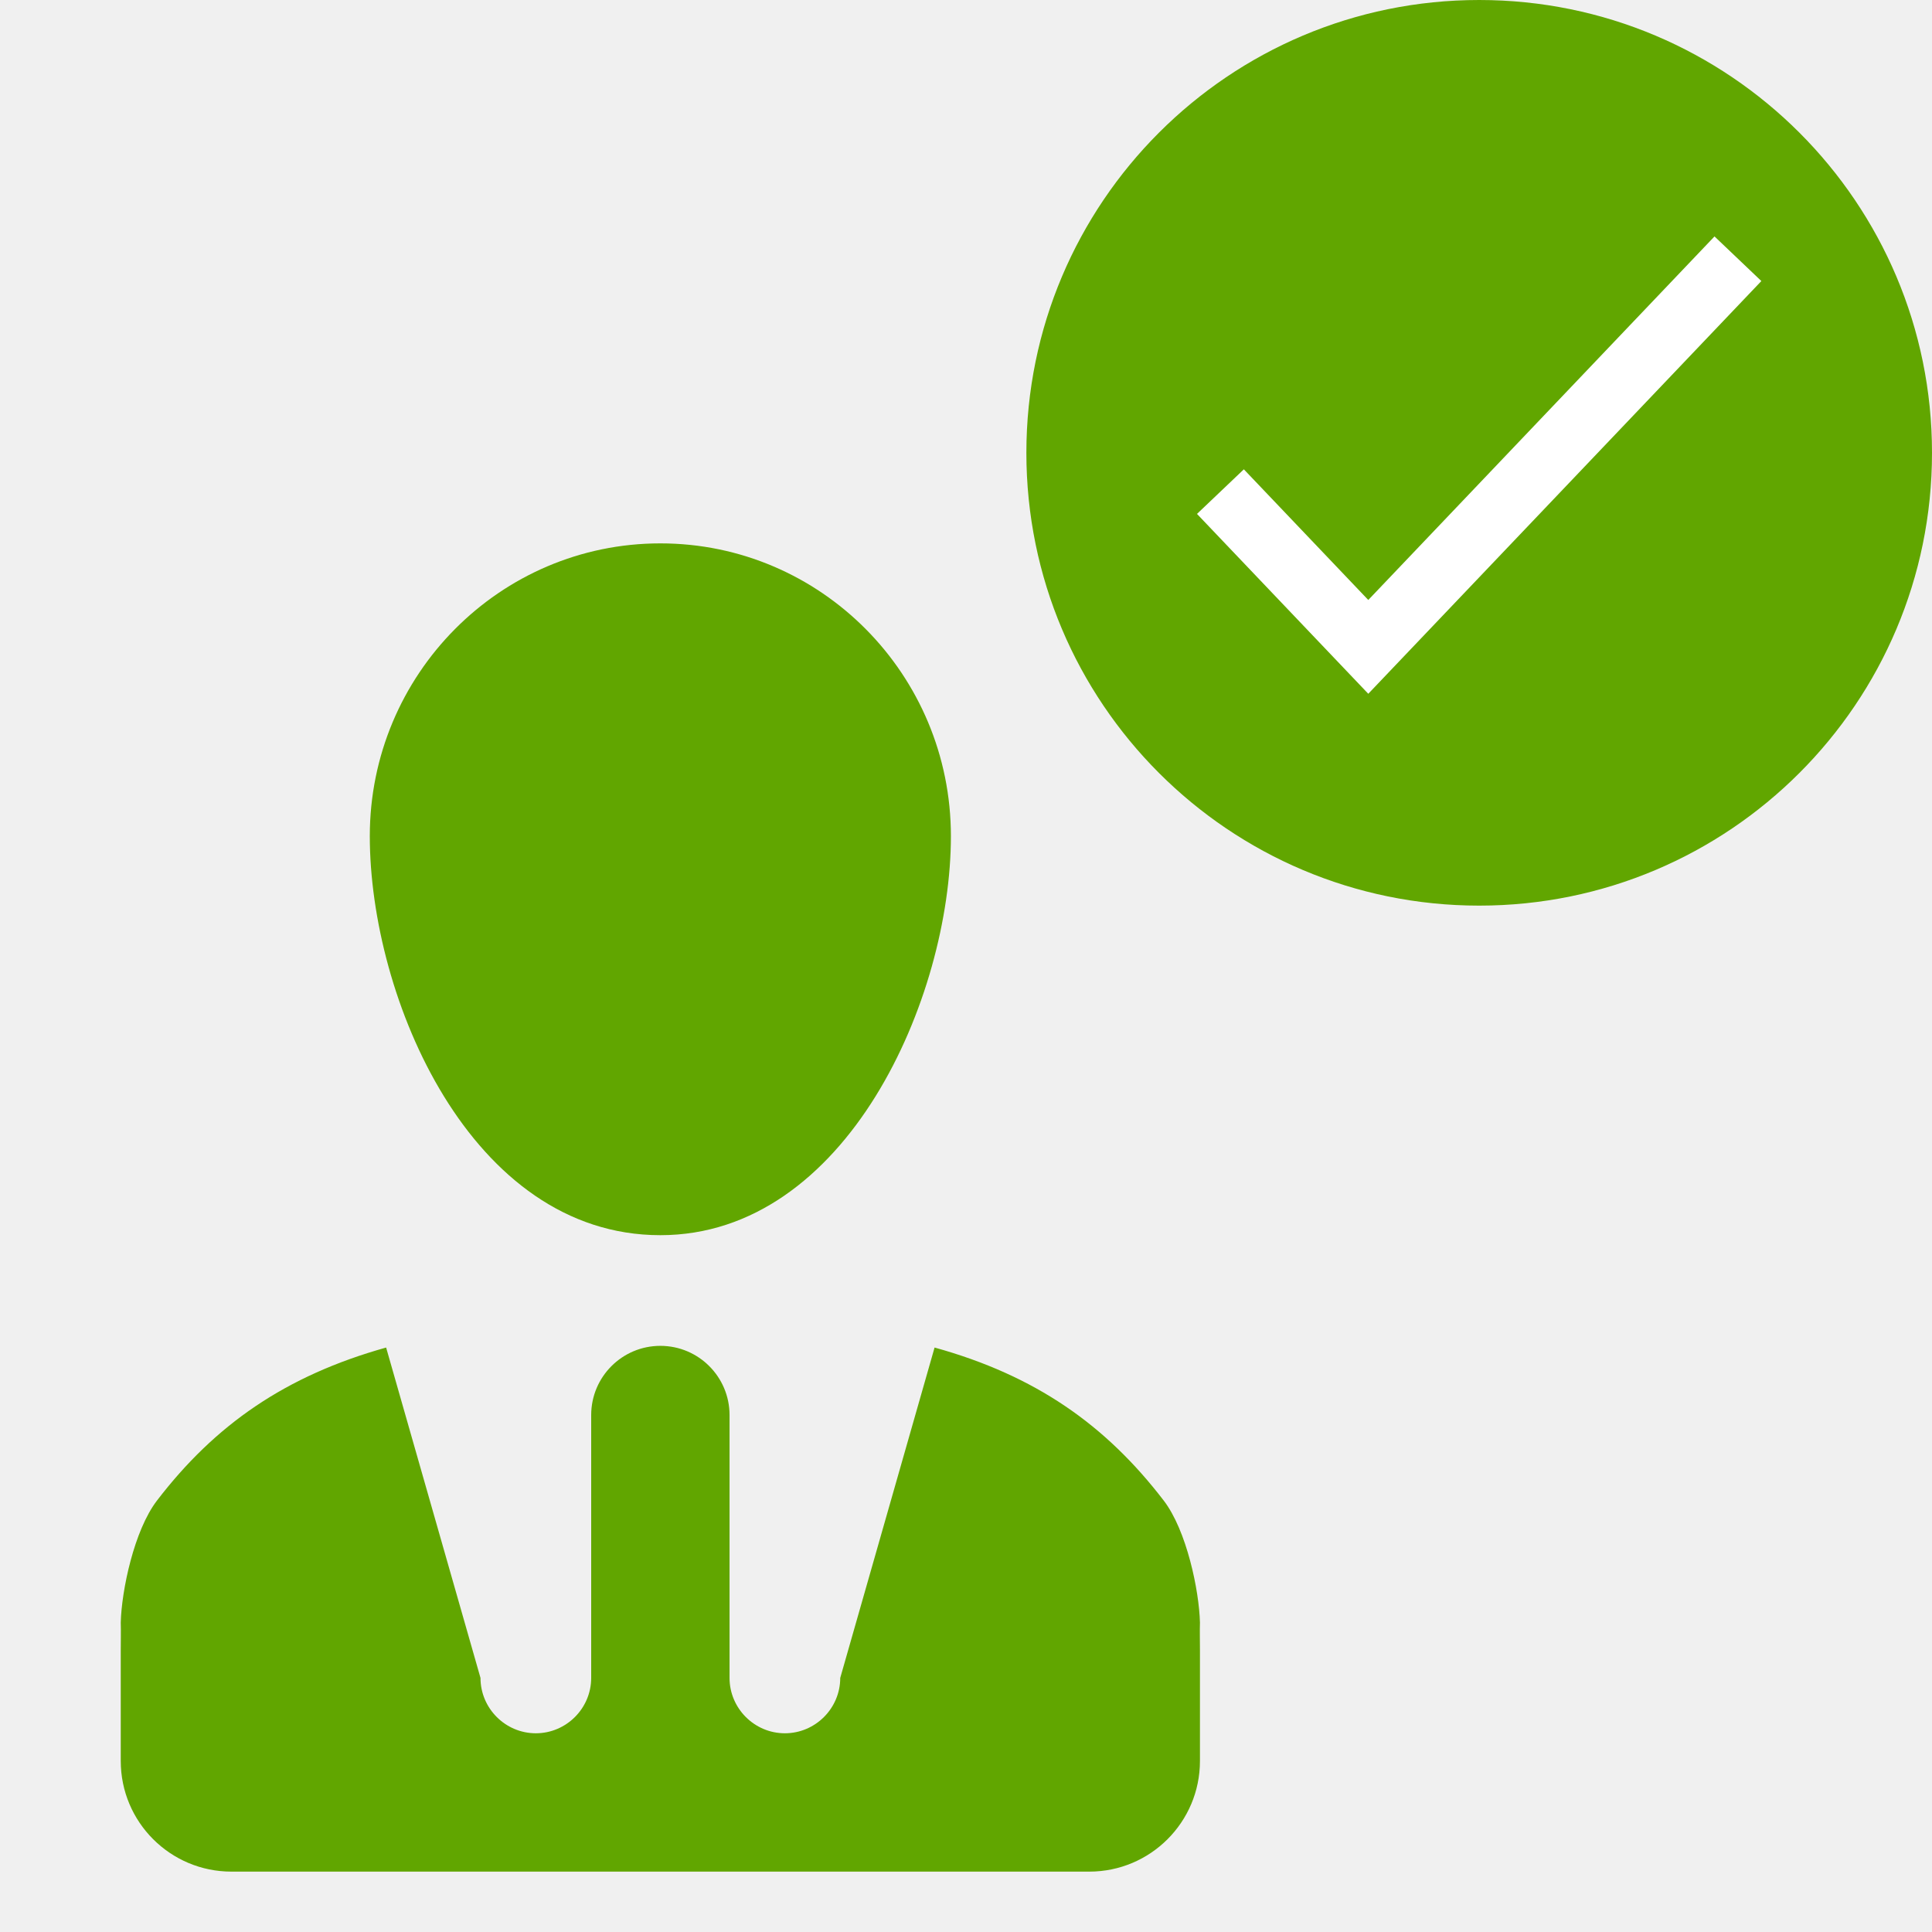
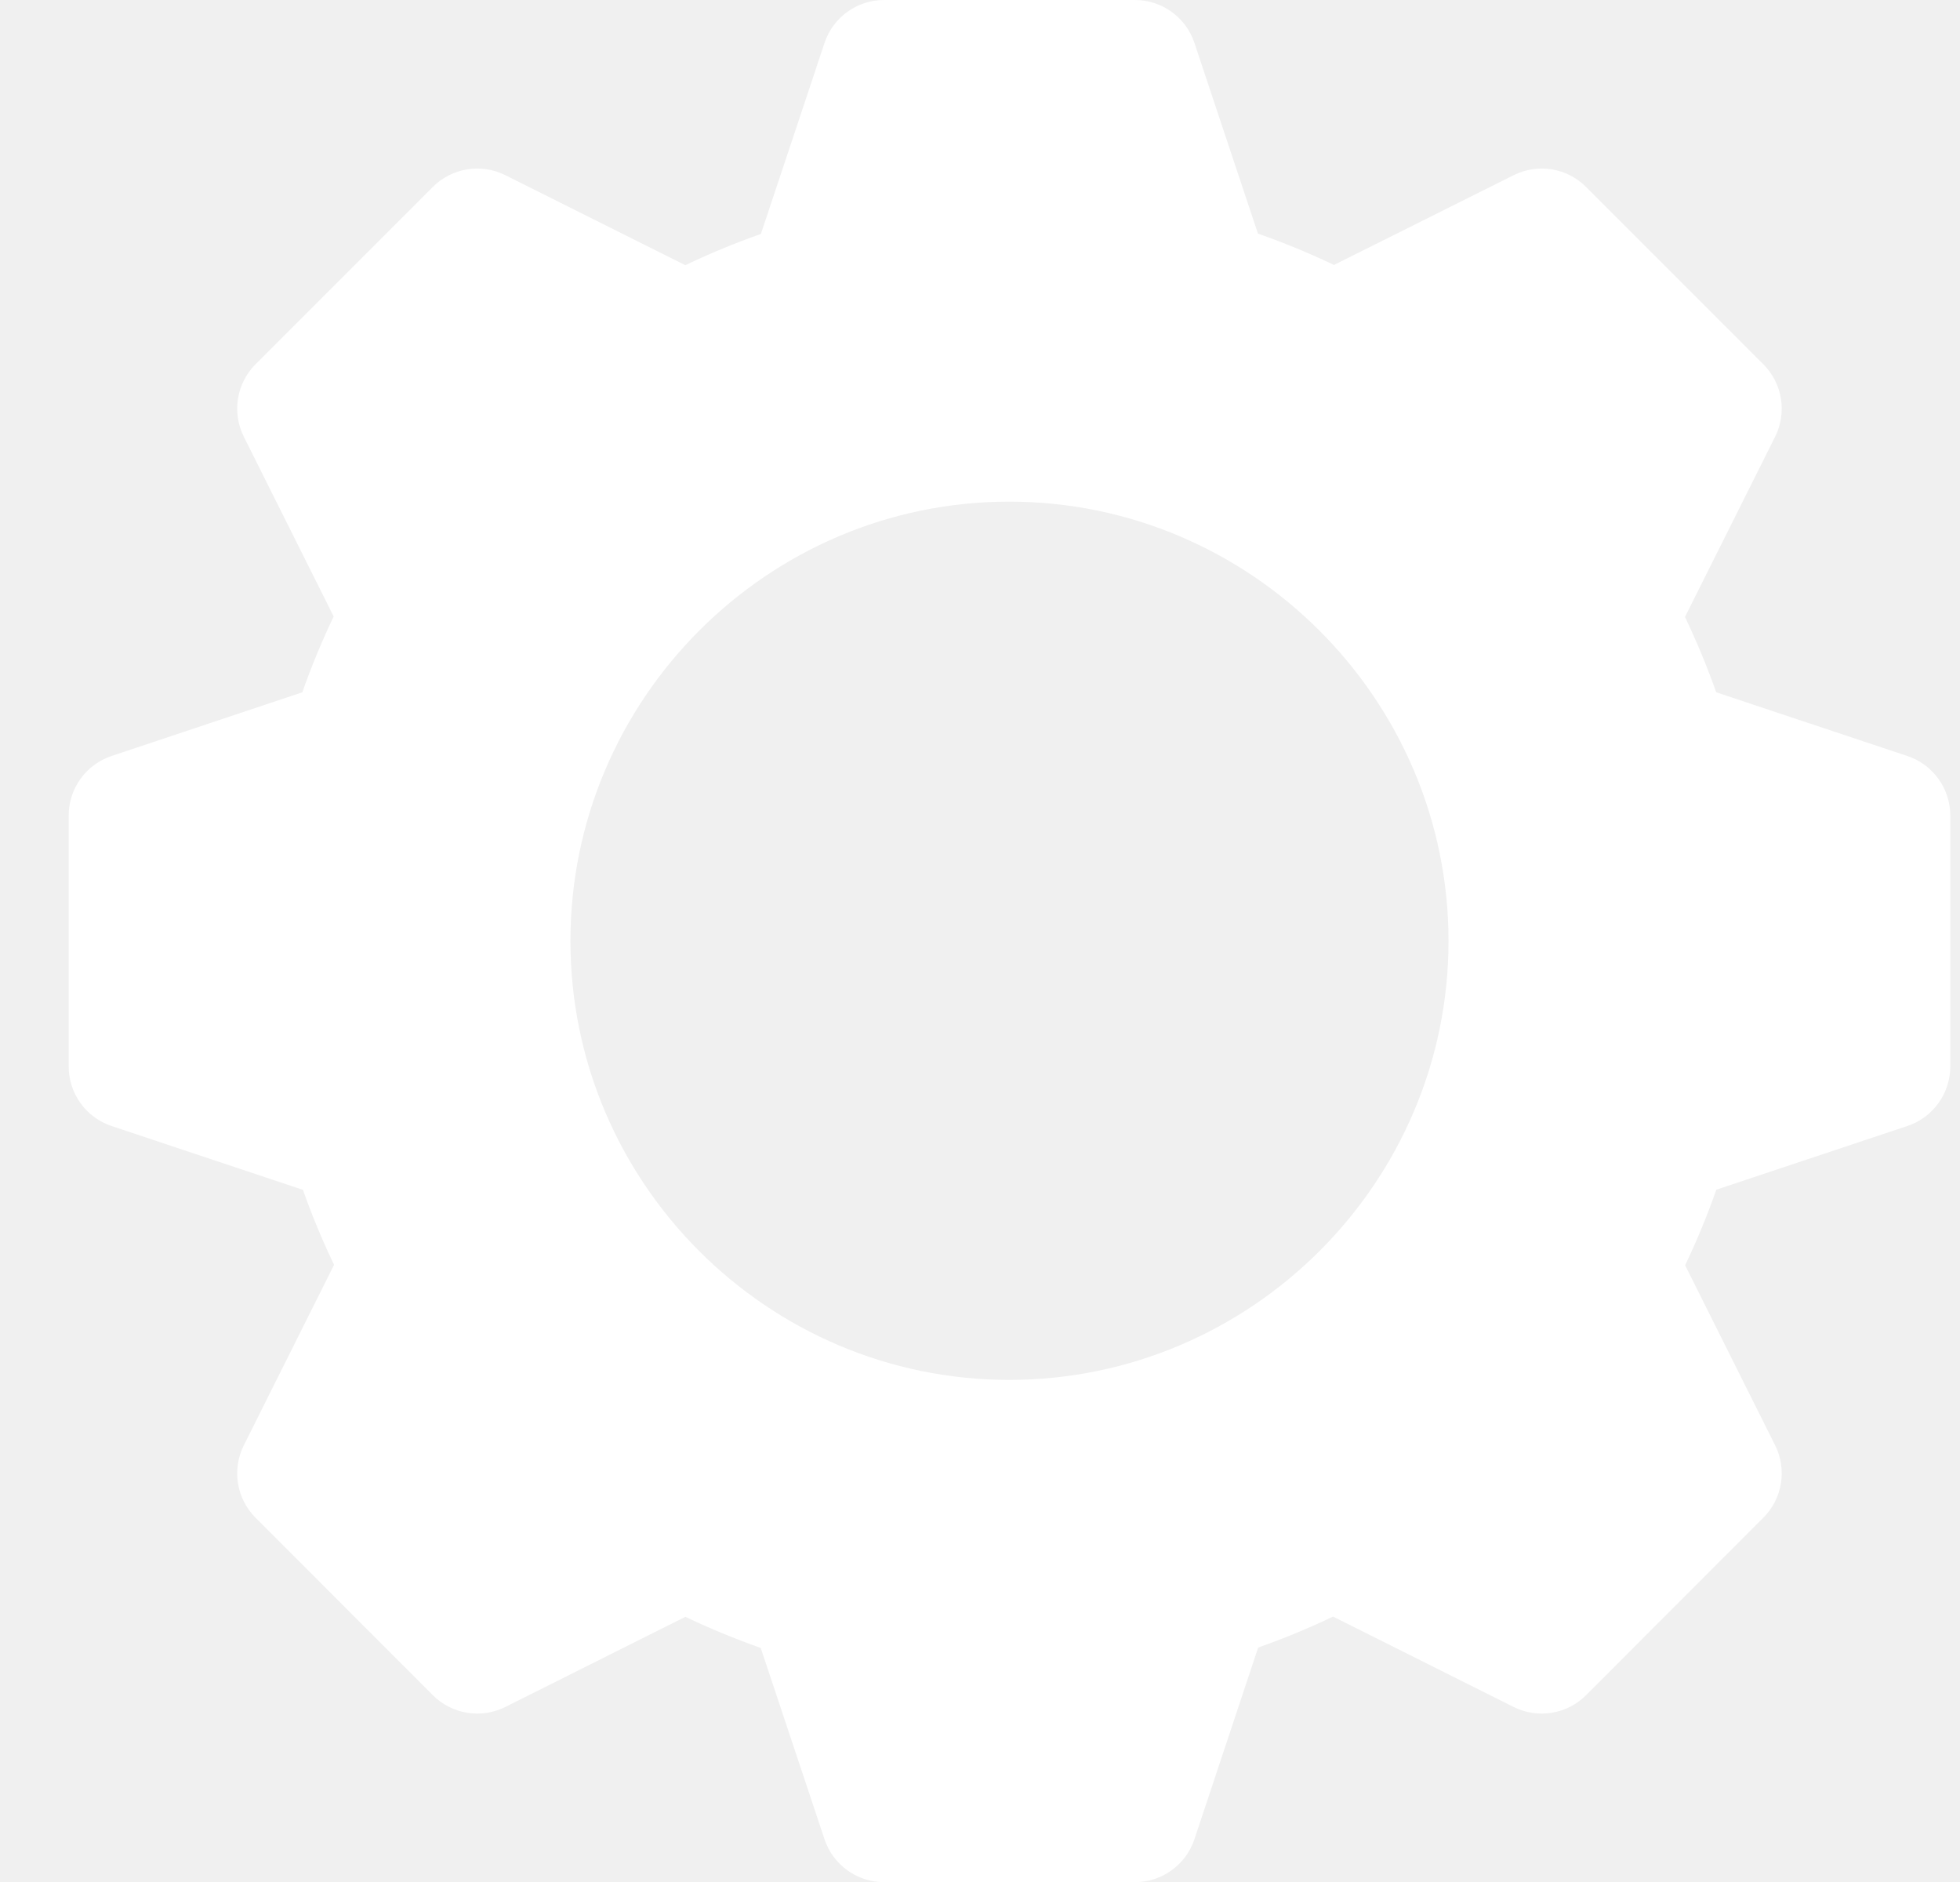
- <svg xmlns="http://www.w3.org/2000/svg" width="64" height="64" viewBox="0 0 64 64" fill="none">
-   <path fill-rule="evenodd" clip-rule="evenodd" d="M38.549 49.707C36.624 47.196 34.296 45.564 30.959 44.639L27.834 55.583C27.834 56.592 27.008 57.417 26 57.417C24.992 57.417 24.167 56.592 24.167 55.583V46.875C24.167 45.61 23.14 44.583 21.875 44.583C20.61 44.583 19.584 45.61 19.584 46.875V55.583C19.584 56.592 18.758 57.417 17.75 57.417C16.742 57.417 15.917 56.592 15.917 55.583L12.791 44.639C9.454 45.573 7.126 47.196 5.201 49.707C4.441 50.697 4.027 52.687 4 53.75C4.009 54.025 4 54.346 4 54.666V56.5V58.334C4 60.359 5.641 62 7.667 62H36.083C38.109 62 39.75 60.359 39.75 58.334V56.5V54.666C39.75 54.346 39.741 54.025 39.75 53.75C39.723 52.687 39.31 50.697 38.549 49.707ZM12.25 27.698C12.25 33.052 15.588 40.917 21.875 40.917C28.054 40.917 31.5 33.052 31.5 27.698C31.5 22.345 27.192 18 21.875 18C16.559 18 12.25 22.345 12.25 27.698Z" fill="#61A600" />
-   <circle cx="49" cy="15" r="15" fill="#61A600" />
-   <path fill-rule="evenodd" clip-rule="evenodd" d="M58.347 9.31L45.326 22.982L39.652 17.024L41.204 15.547L45.326 19.875L56.795 7.832L58.347 9.31Z" fill="white" />
+ <svg xmlns="http://www.w3.org/2000/svg" width="25" height="24" viewBox="0 0 25 24" fill="none">
+   <path d="M11.276 1.10426e-07C10.932 -0 10.626 0.22 10.517 0.547L9.705 2.984C9.377 3.099 9.056 3.231 8.742 3.382L6.445 2.234C6.137 2.08 5.765 2.14 5.521 2.384L3.259 4.646C3.016 4.889 2.956 5.261 3.11 5.569L4.256 7.862C4.105 8.177 3.972 8.499 3.856 8.829L1.422 9.641C1.096 9.75 0.876 10.056 0.876 10.4V13.6C0.876 13.944 1.096 14.25 1.422 14.359L3.864 15.173C3.979 15.499 4.111 15.817 4.261 16.129L3.11 18.431C2.956 18.739 3.016 19.111 3.259 19.354L5.521 21.618C5.765 21.861 6.137 21.922 6.445 21.768L8.742 20.618C9.056 20.768 9.376 20.9 9.703 21.015L10.517 23.455C10.626 23.782 10.932 24.002 11.276 24.002H14.475C14.82 24.002 15.126 23.782 15.235 23.455L16.048 21.01C16.373 20.896 16.692 20.764 17.003 20.615L19.307 21.768C19.615 21.922 19.987 21.861 20.23 21.618L22.492 19.354C22.735 19.111 22.796 18.739 22.642 18.431L21.494 16.135C21.644 15.821 21.777 15.499 21.892 15.171L24.329 14.359C24.656 14.25 24.876 13.944 24.876 13.6V10.4C24.876 10.056 24.656 9.75 24.329 9.641L21.891 8.829C21.775 8.502 21.642 8.181 21.492 7.868L22.642 5.569C22.796 5.261 22.735 4.889 22.492 4.646L20.23 2.384C19.987 2.14 19.615 2.08 19.307 2.234L17.015 3.379C16.699 3.228 16.376 3.095 16.045 2.979L15.235 0.547C15.126 0.22 14.82 -0 14.475 1.10426e-07H11.276ZM12.873 6.397C15.955 6.397 18.476 8.917 18.476 12C18.476 15.082 15.955 17.597 12.873 17.597C9.79 17.597 7.276 15.082 7.276 12C7.276 8.917 9.79 6.397 12.873 6.397Z" fill="white" />
</svg>
